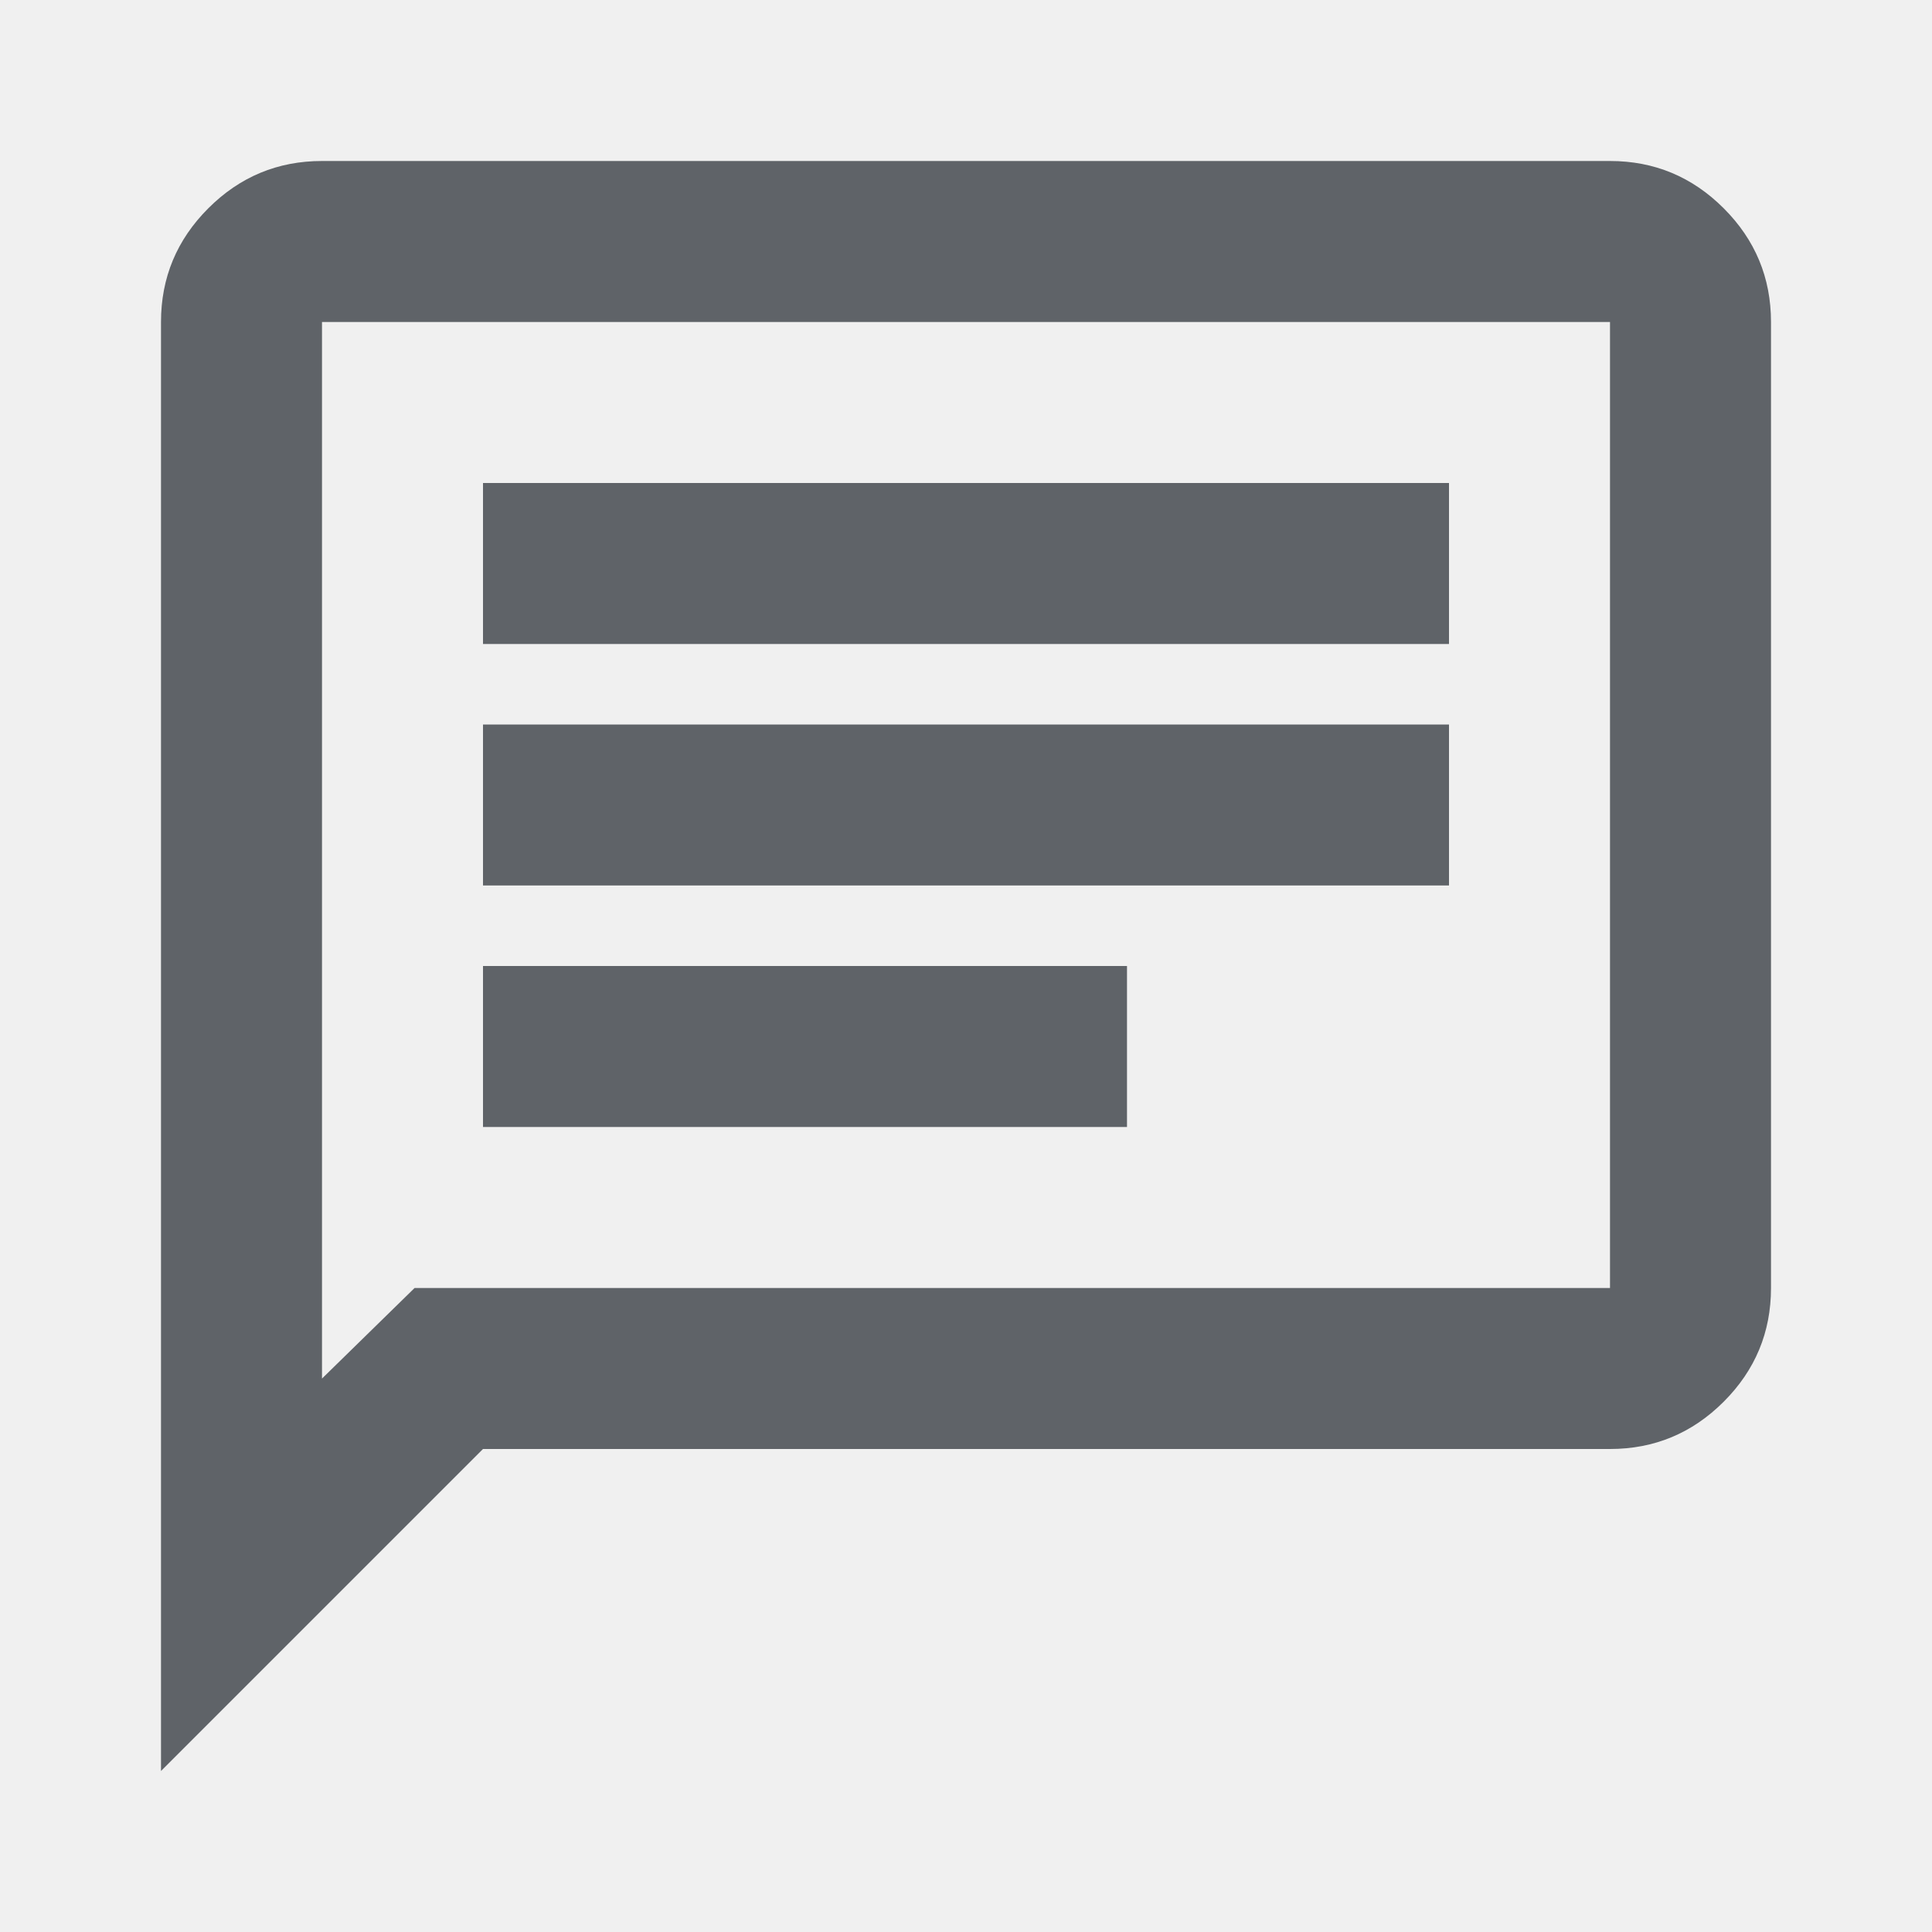
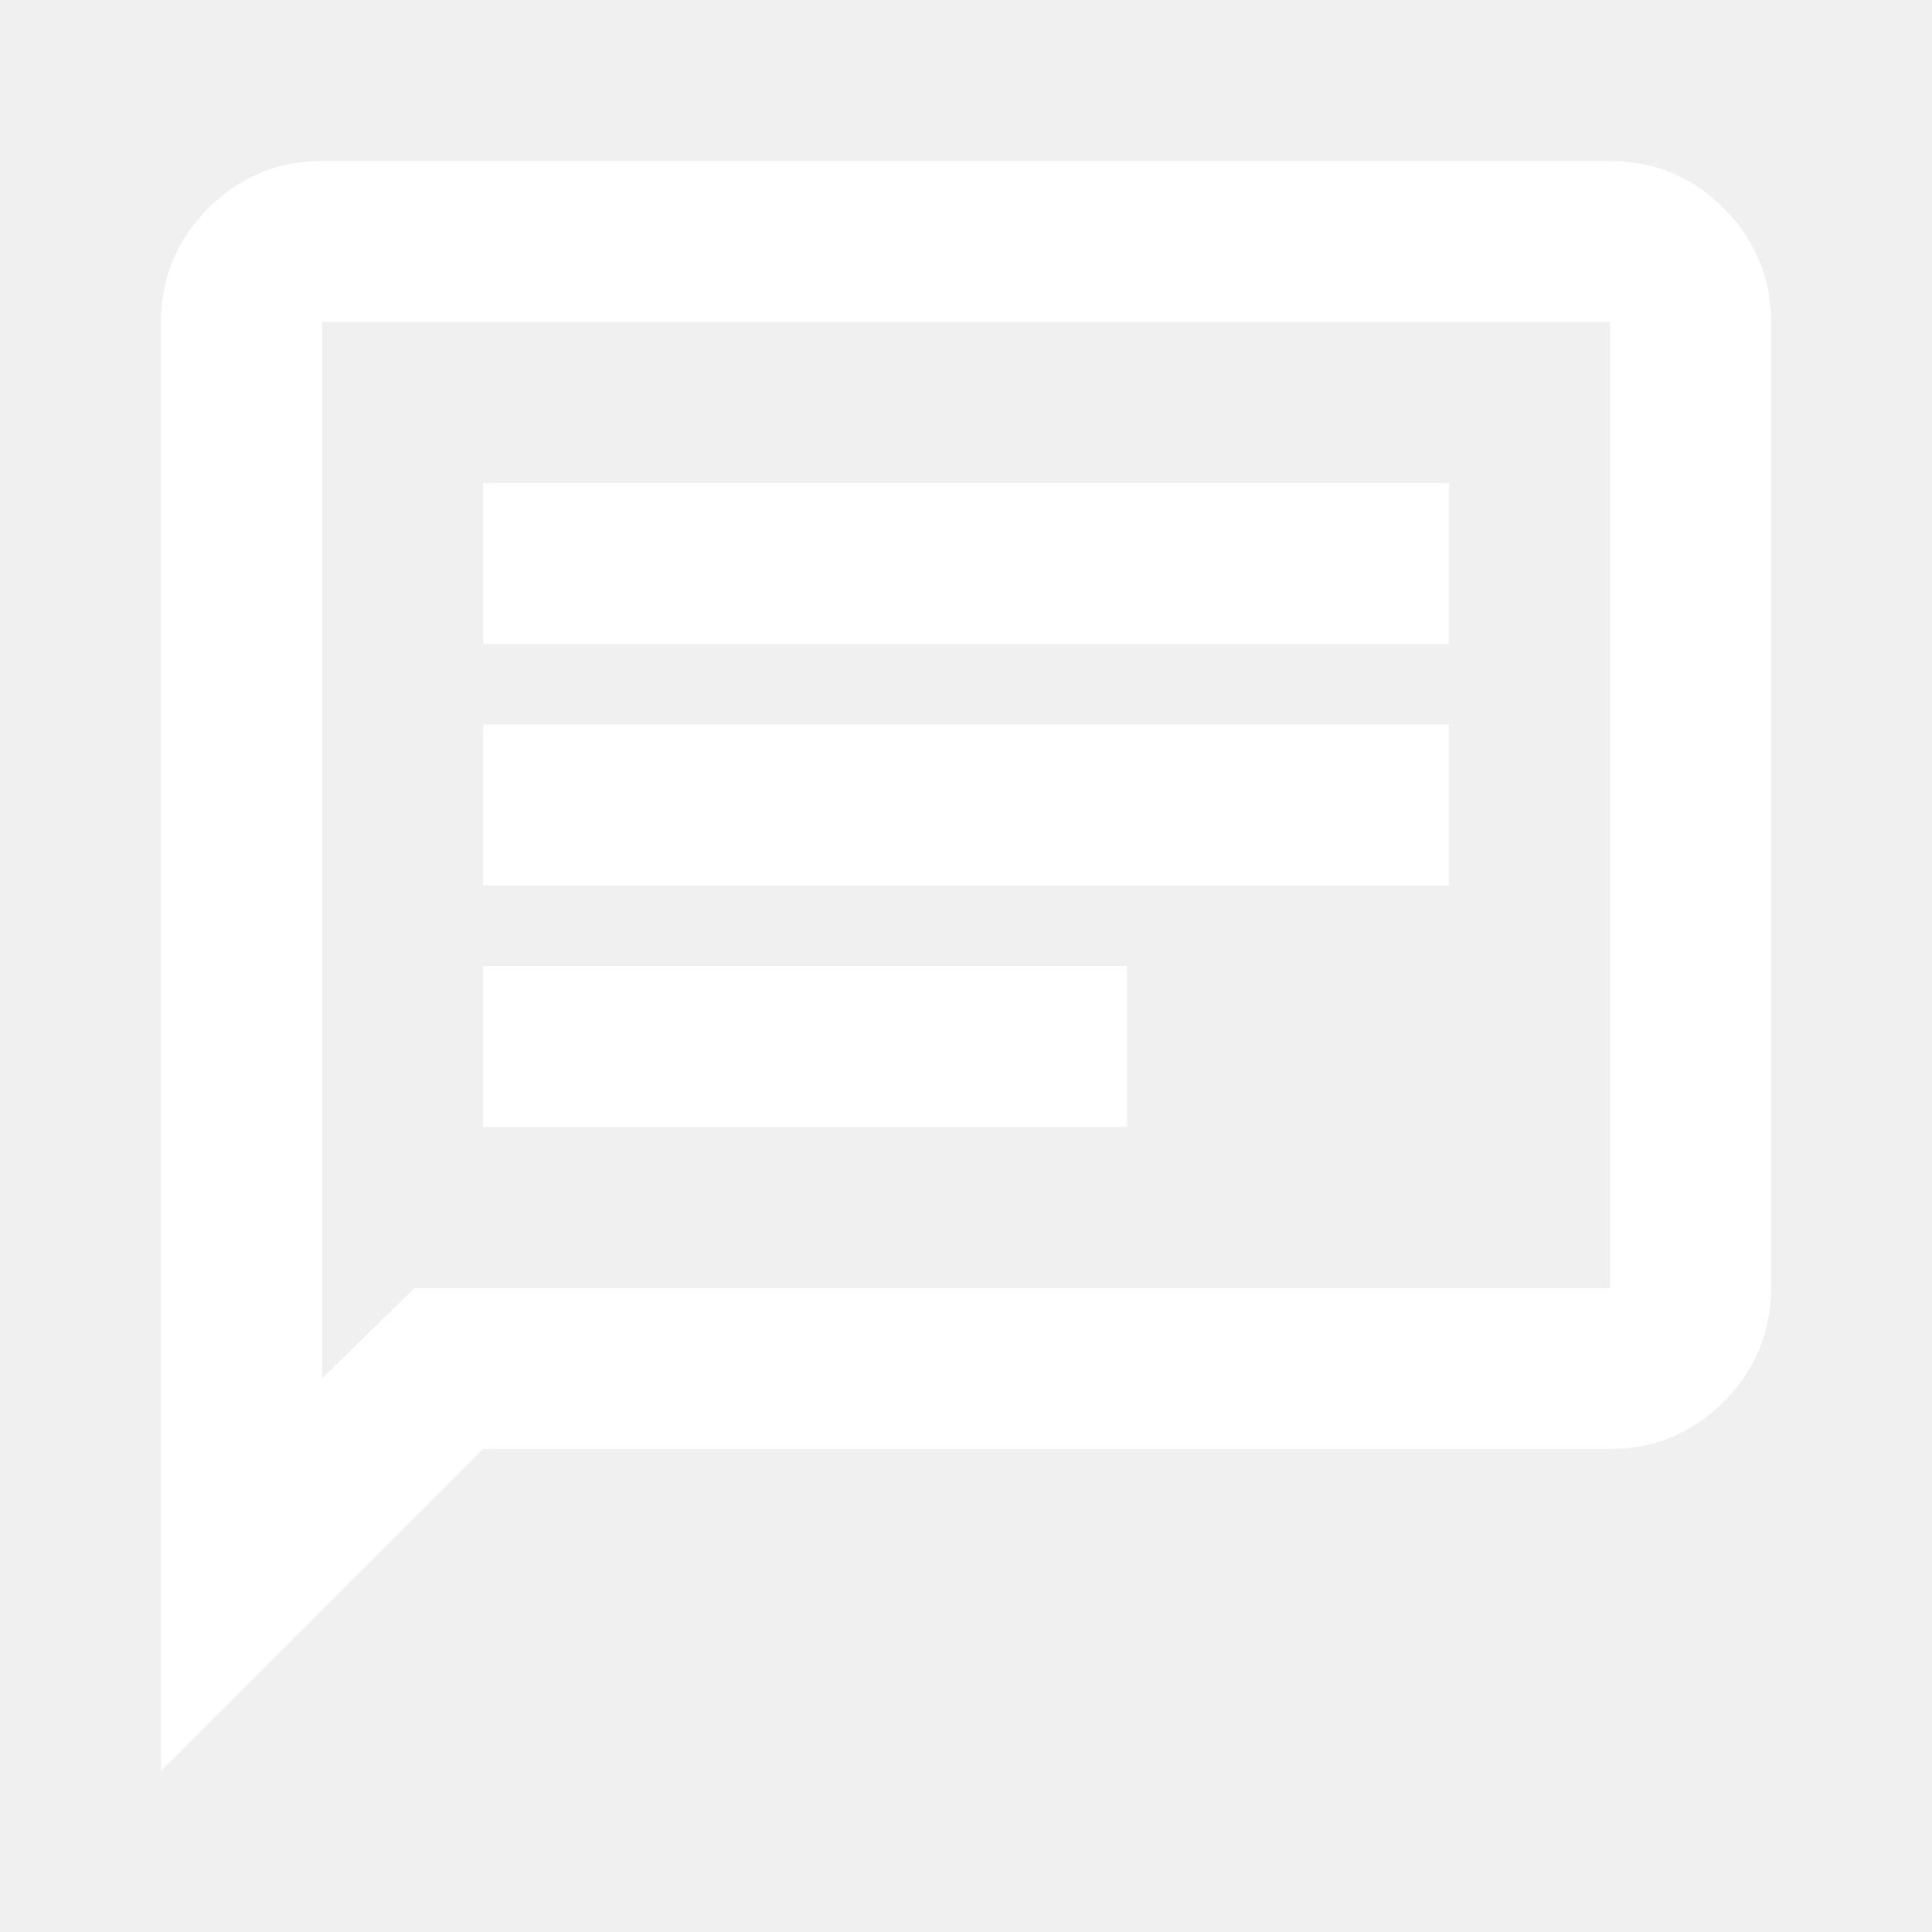
- <svg xmlns="http://www.w3.org/2000/svg" height="24px" viewBox="0 -960 960 960" width="24px" fill="#5f6368">
+ <svg xmlns="http://www.w3.org/2000/svg" height="24px" viewBox="0 -960 960 960" width="24px" fill="#FFFFFF">
  <path d="M240-400h320v-80H240v80Zm0-120h480v-80H240v80Zm0-120h480v-80H240v80ZM80-80v-720q0-33 23.5-56.5T160-880h640q33 0 56.5 23.5T880-800v480q0 33-23.5 56.5T800-240H240L80-80Zm126-240h594v-480H160v525l46-45Zm-46 0v-480 480Z" />
</svg>
